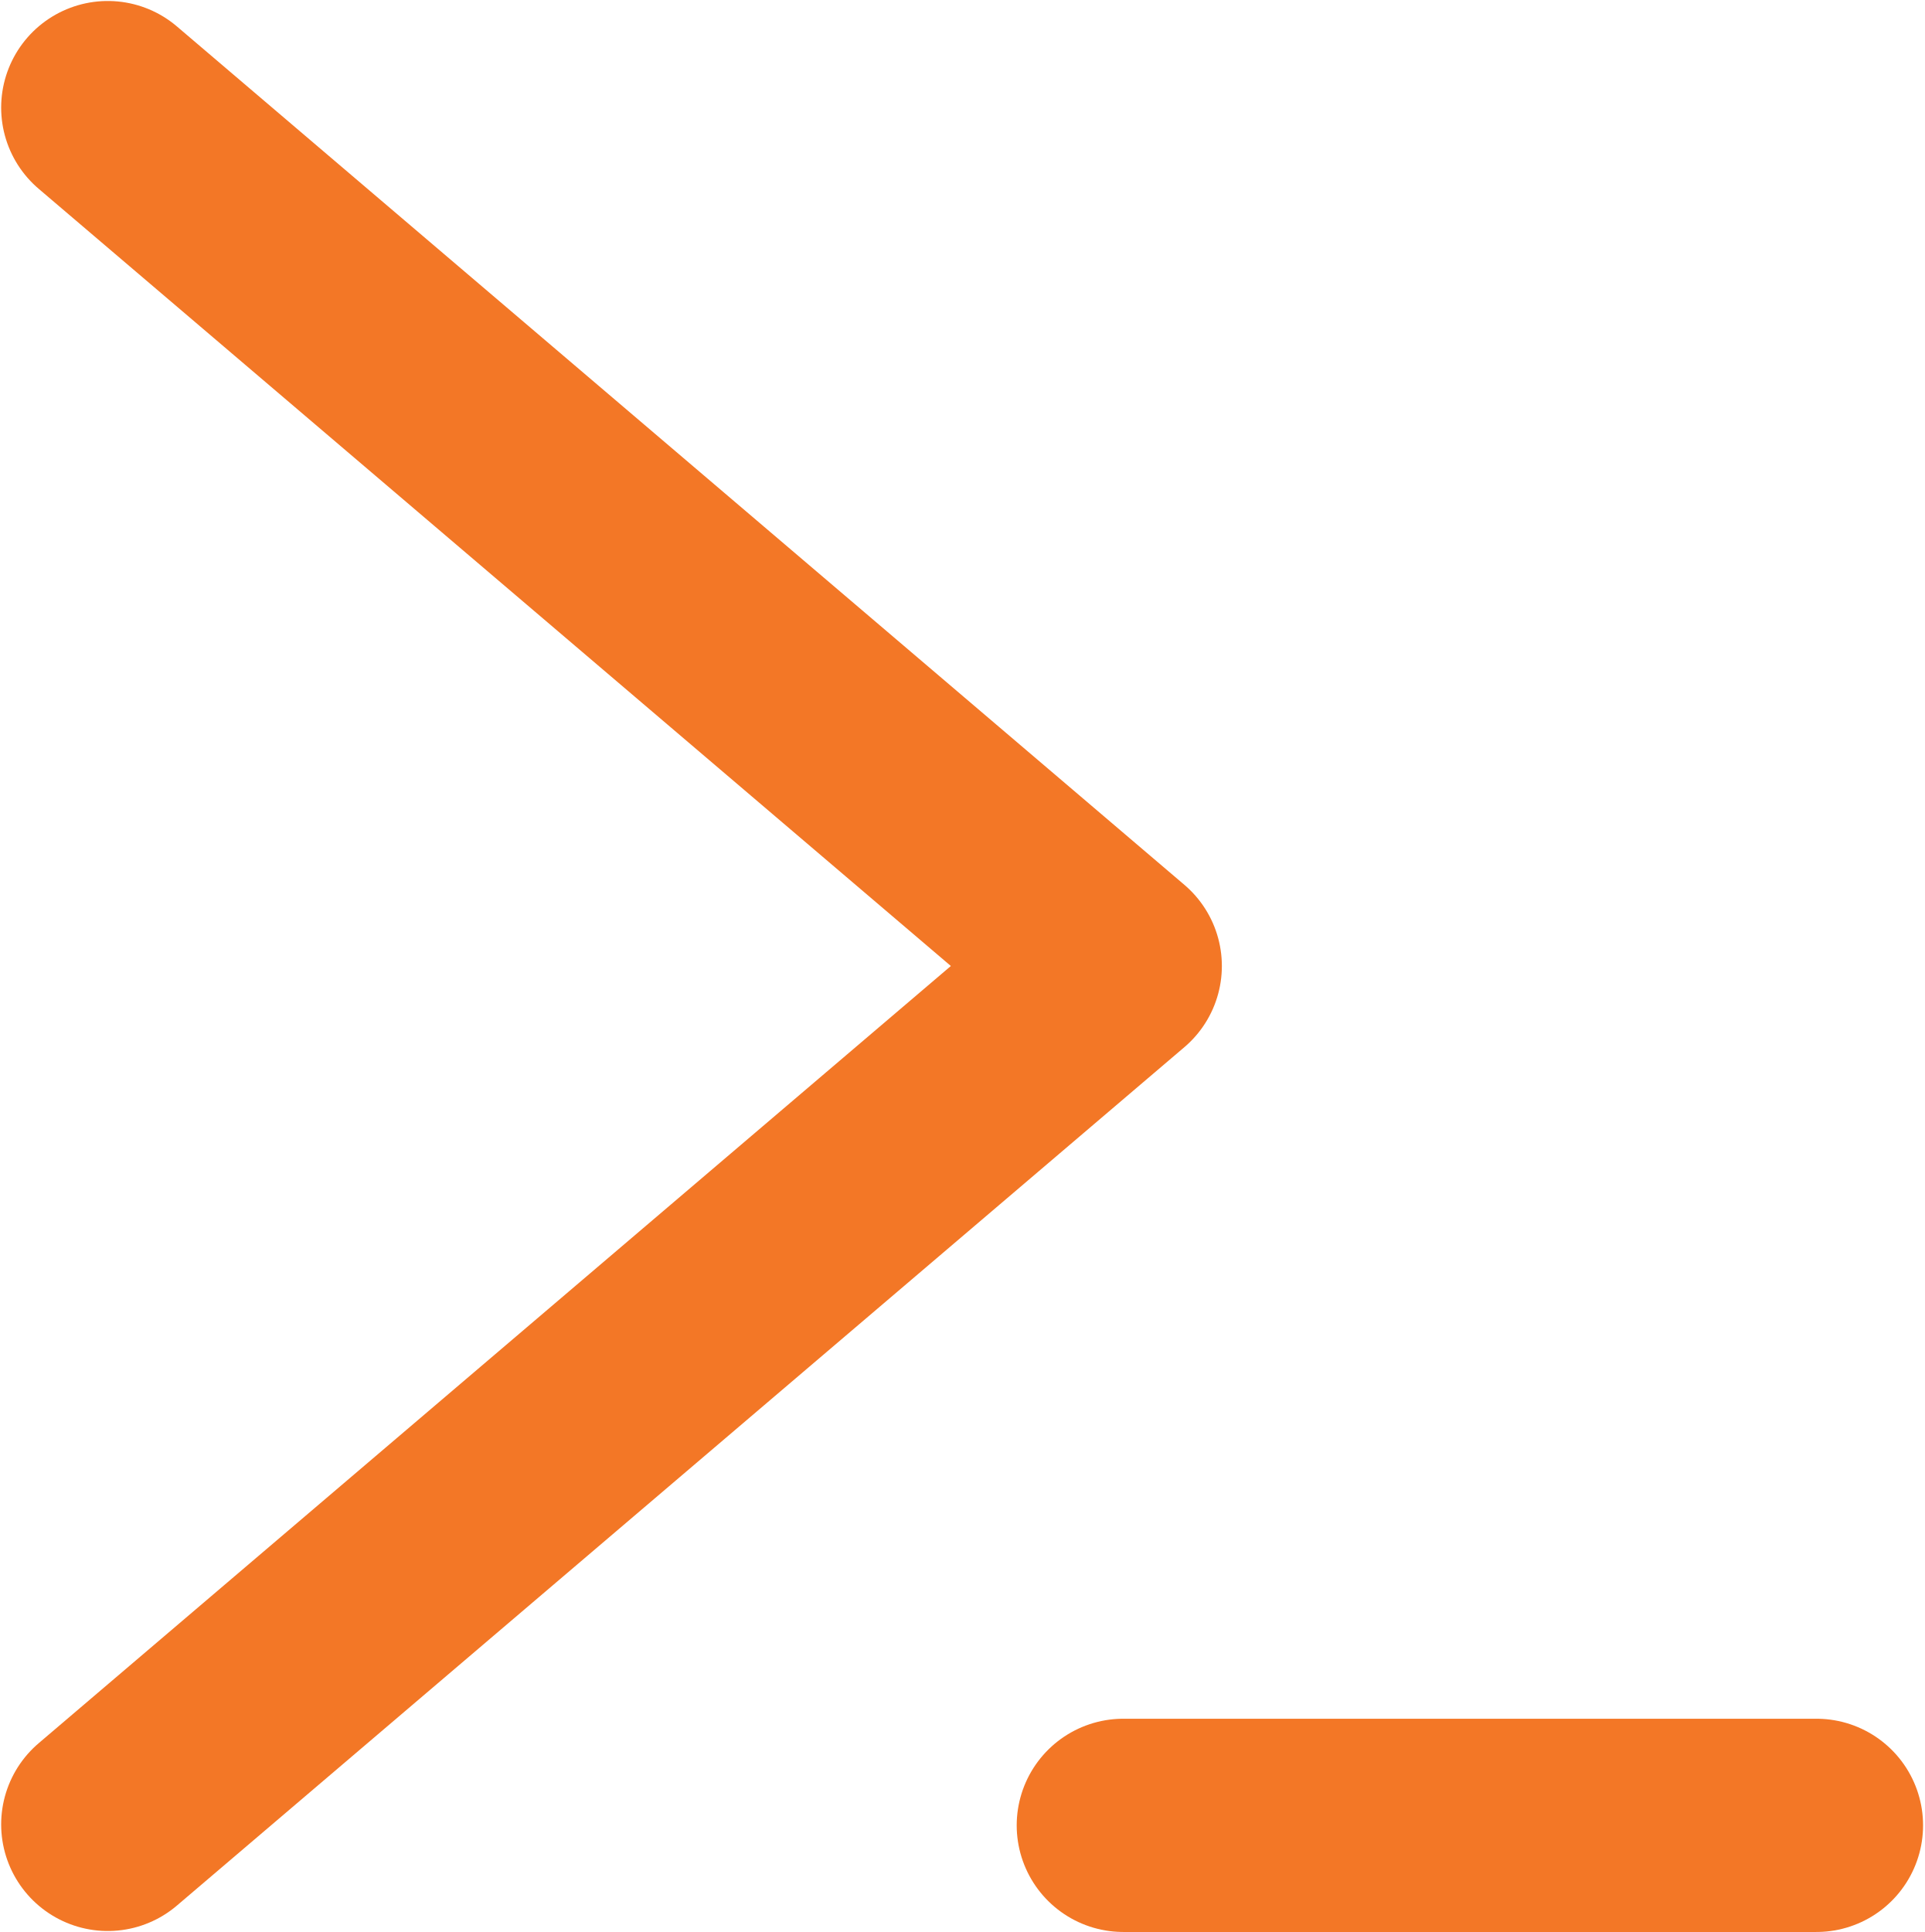
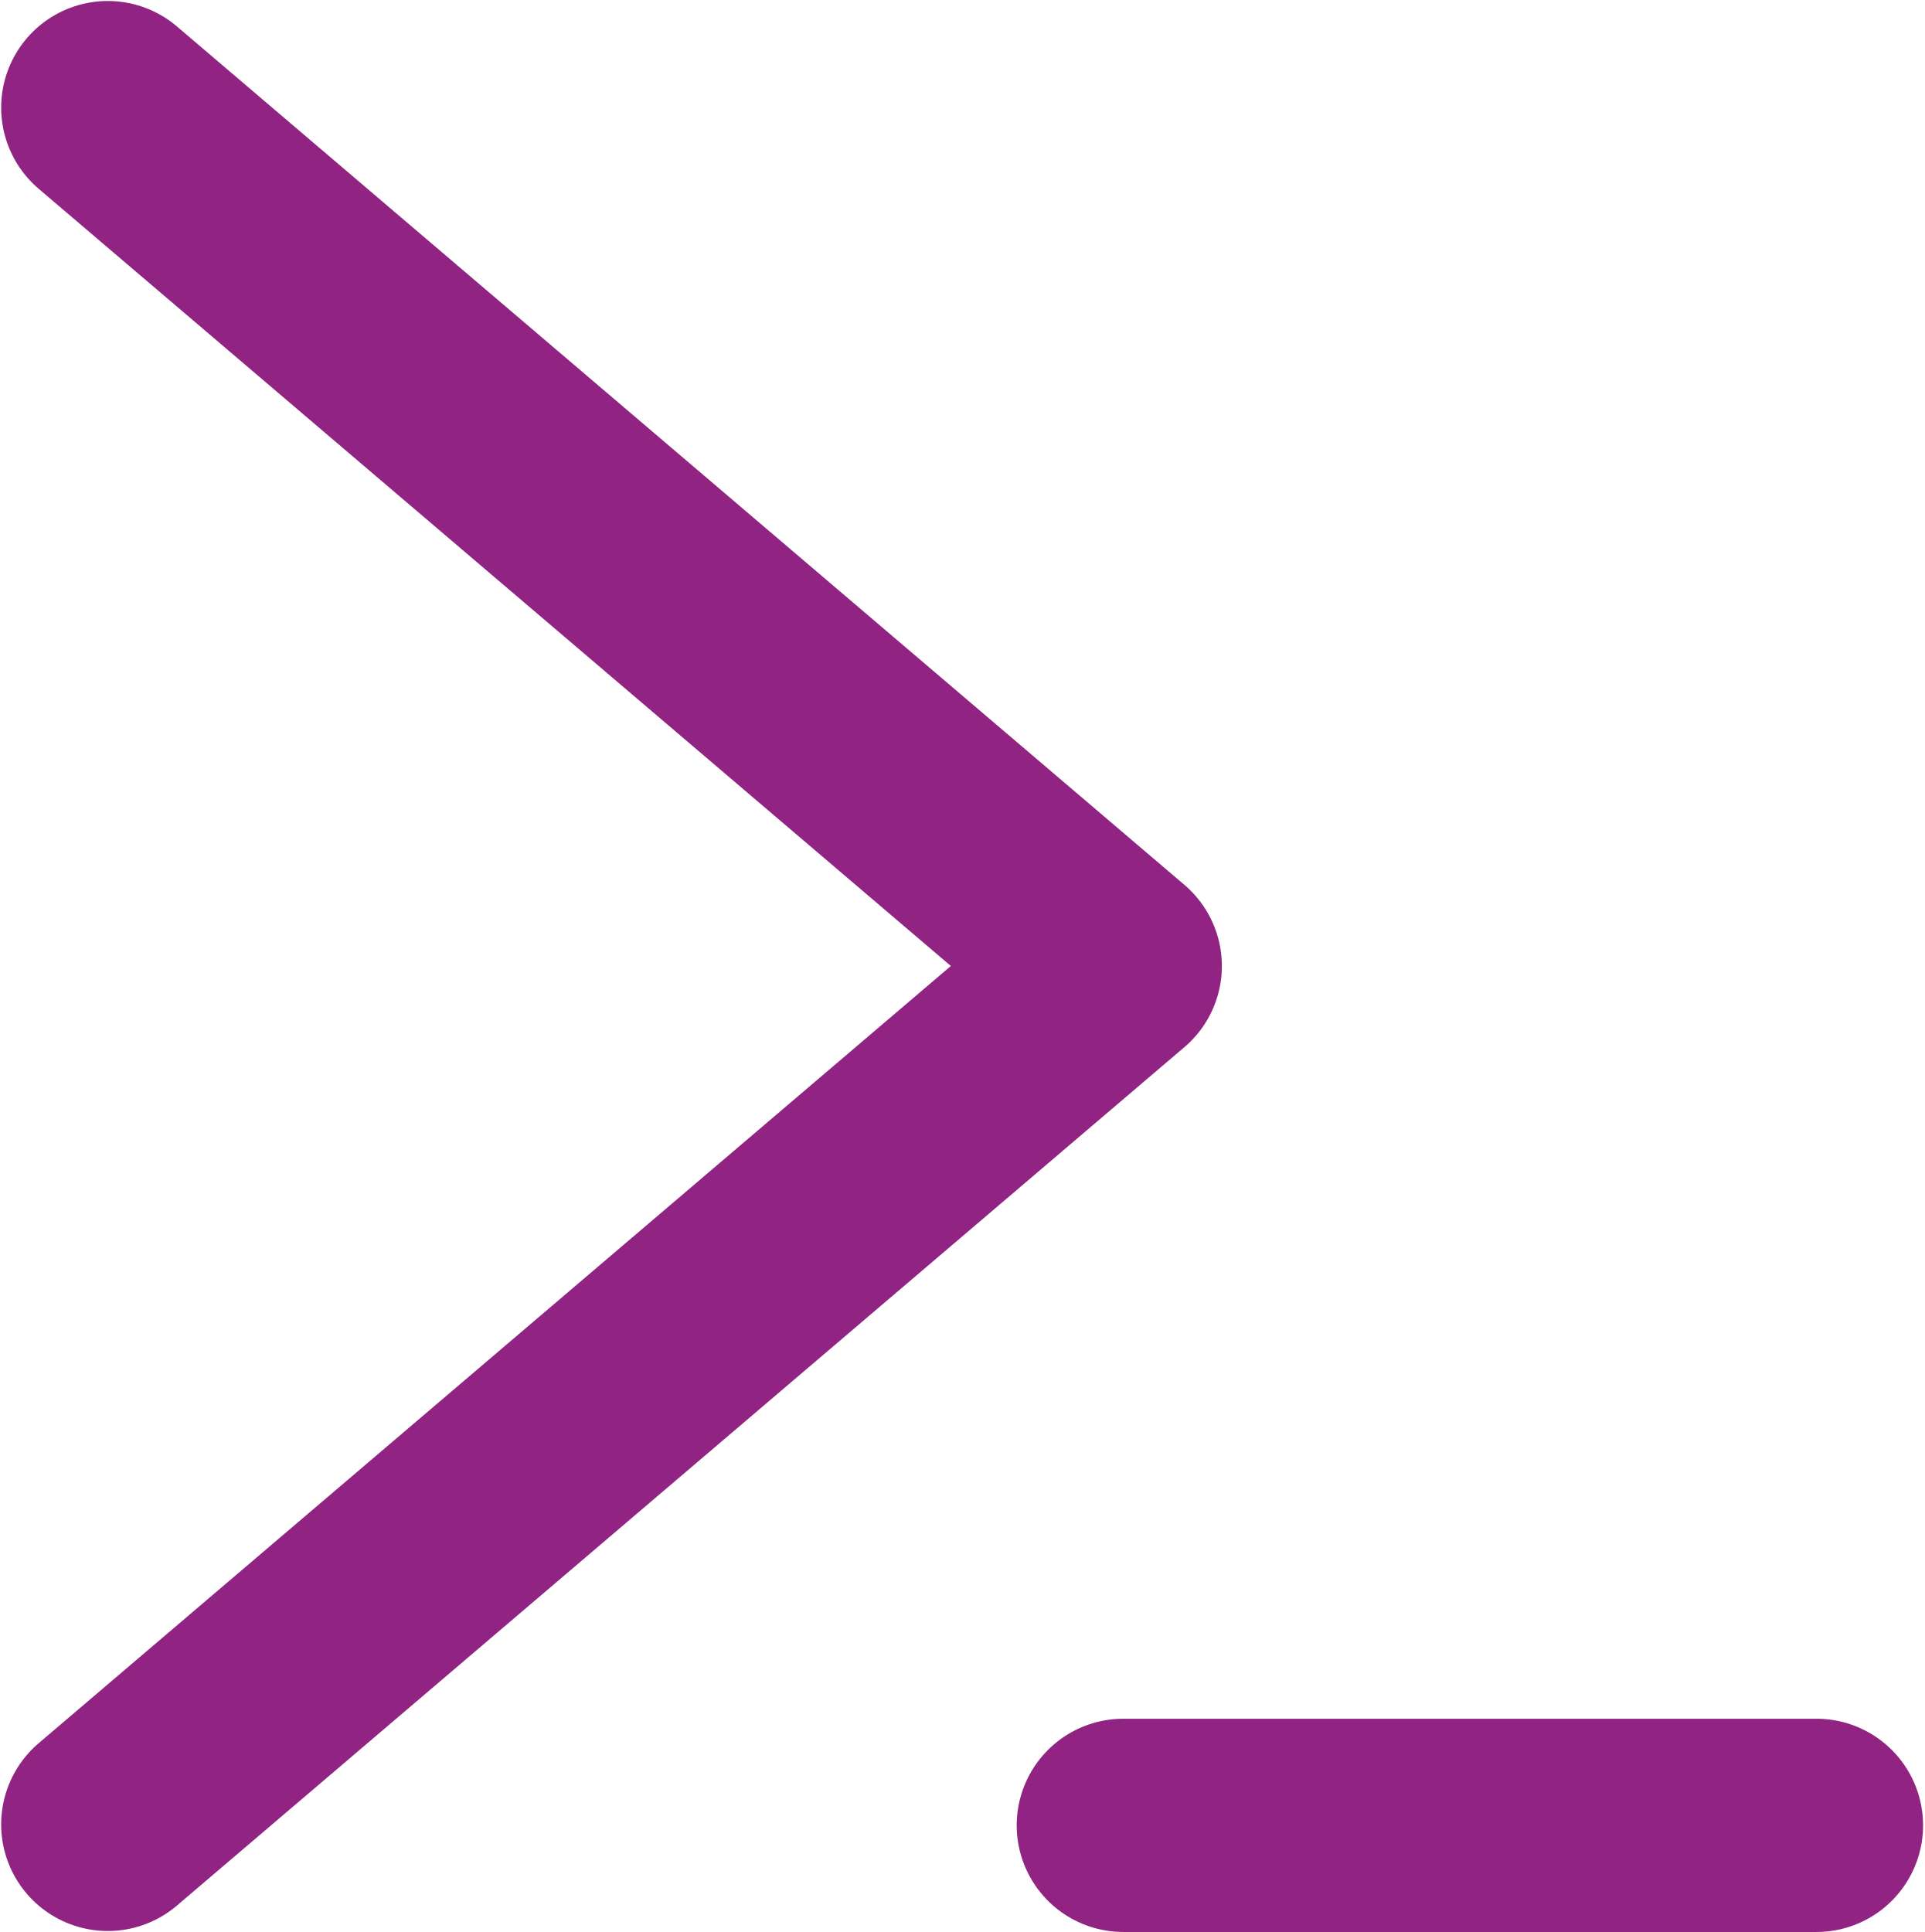
<svg xmlns="http://www.w3.org/2000/svg" width="89.625mm" height="89.968mm" viewBox="0 0 89.625 89.968" version="1.1" id="svg1040">
  <defs id="defs1034" />
  <g id="layer1" transform="translate(234.7201,17.46693)">
-     <path id="path869" d="m -229.701,-12.456 46.916,39.973 -46.916,39.973" style="fill:none;stroke:#f37726;stroke-width:9.93;stroke-linecap:round;stroke-linejoin:round;stroke-miterlimit:4;stroke-dasharray:none;stroke-opacity:1" />
-     <path id="path871" d="m -182.409,67.535 h 32.278" style="fill:none;stroke:#f37726;stroke-width:9.93;stroke-linecap:round;stroke-linejoin:round;stroke-miterlimit:4;stroke-dasharray:none;stroke-opacity:1" />
+     <path id="path869" d="m -229.701,-12.456 46.916,39.973 -46.916,39.973" style="fill:none;stroke:#912483;stroke-width:9.93;stroke-linecap:round;stroke-linejoin:round;stroke-miterlimit:4;stroke-dasharray:none;stroke-opacity:1" />
+     <path id="path871" d="m -182.409,67.535 h 32.278" style="fill:none;stroke:#912483;stroke-width:9.93;stroke-linecap:round;stroke-linejoin:round;stroke-miterlimit:4;stroke-dasharray:none;stroke-opacity:1" />
  </g>
</svg>
